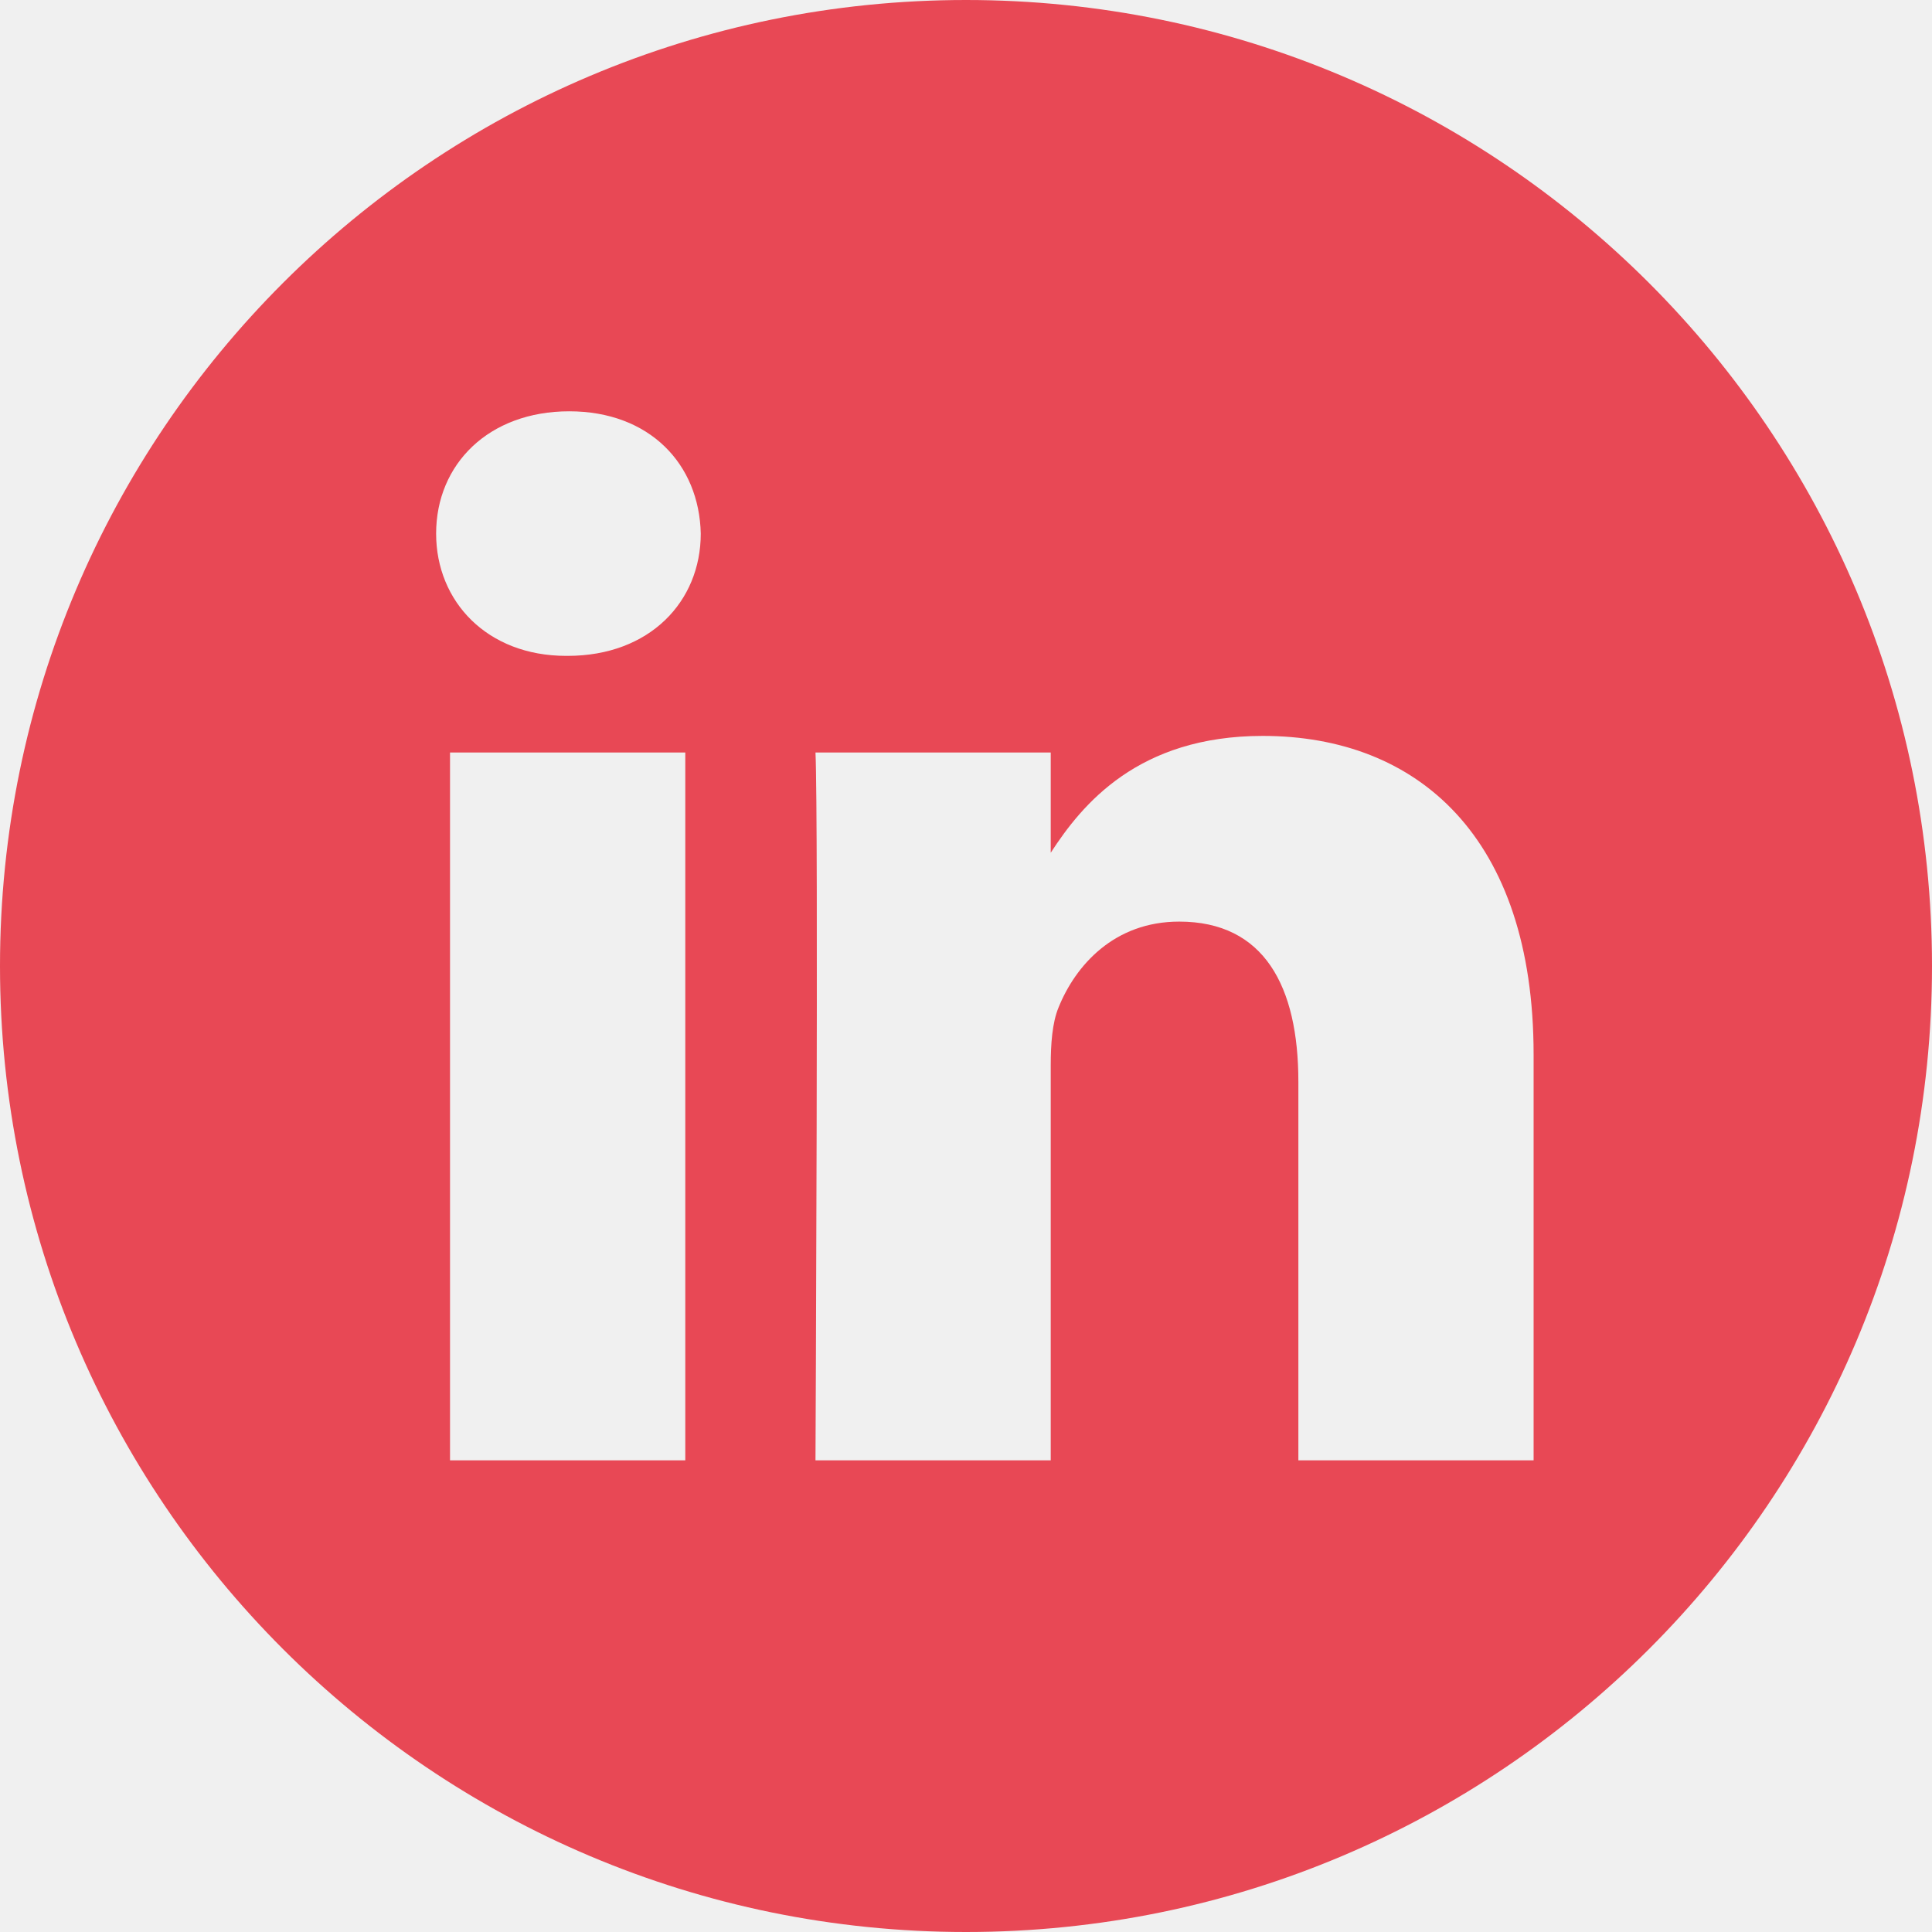
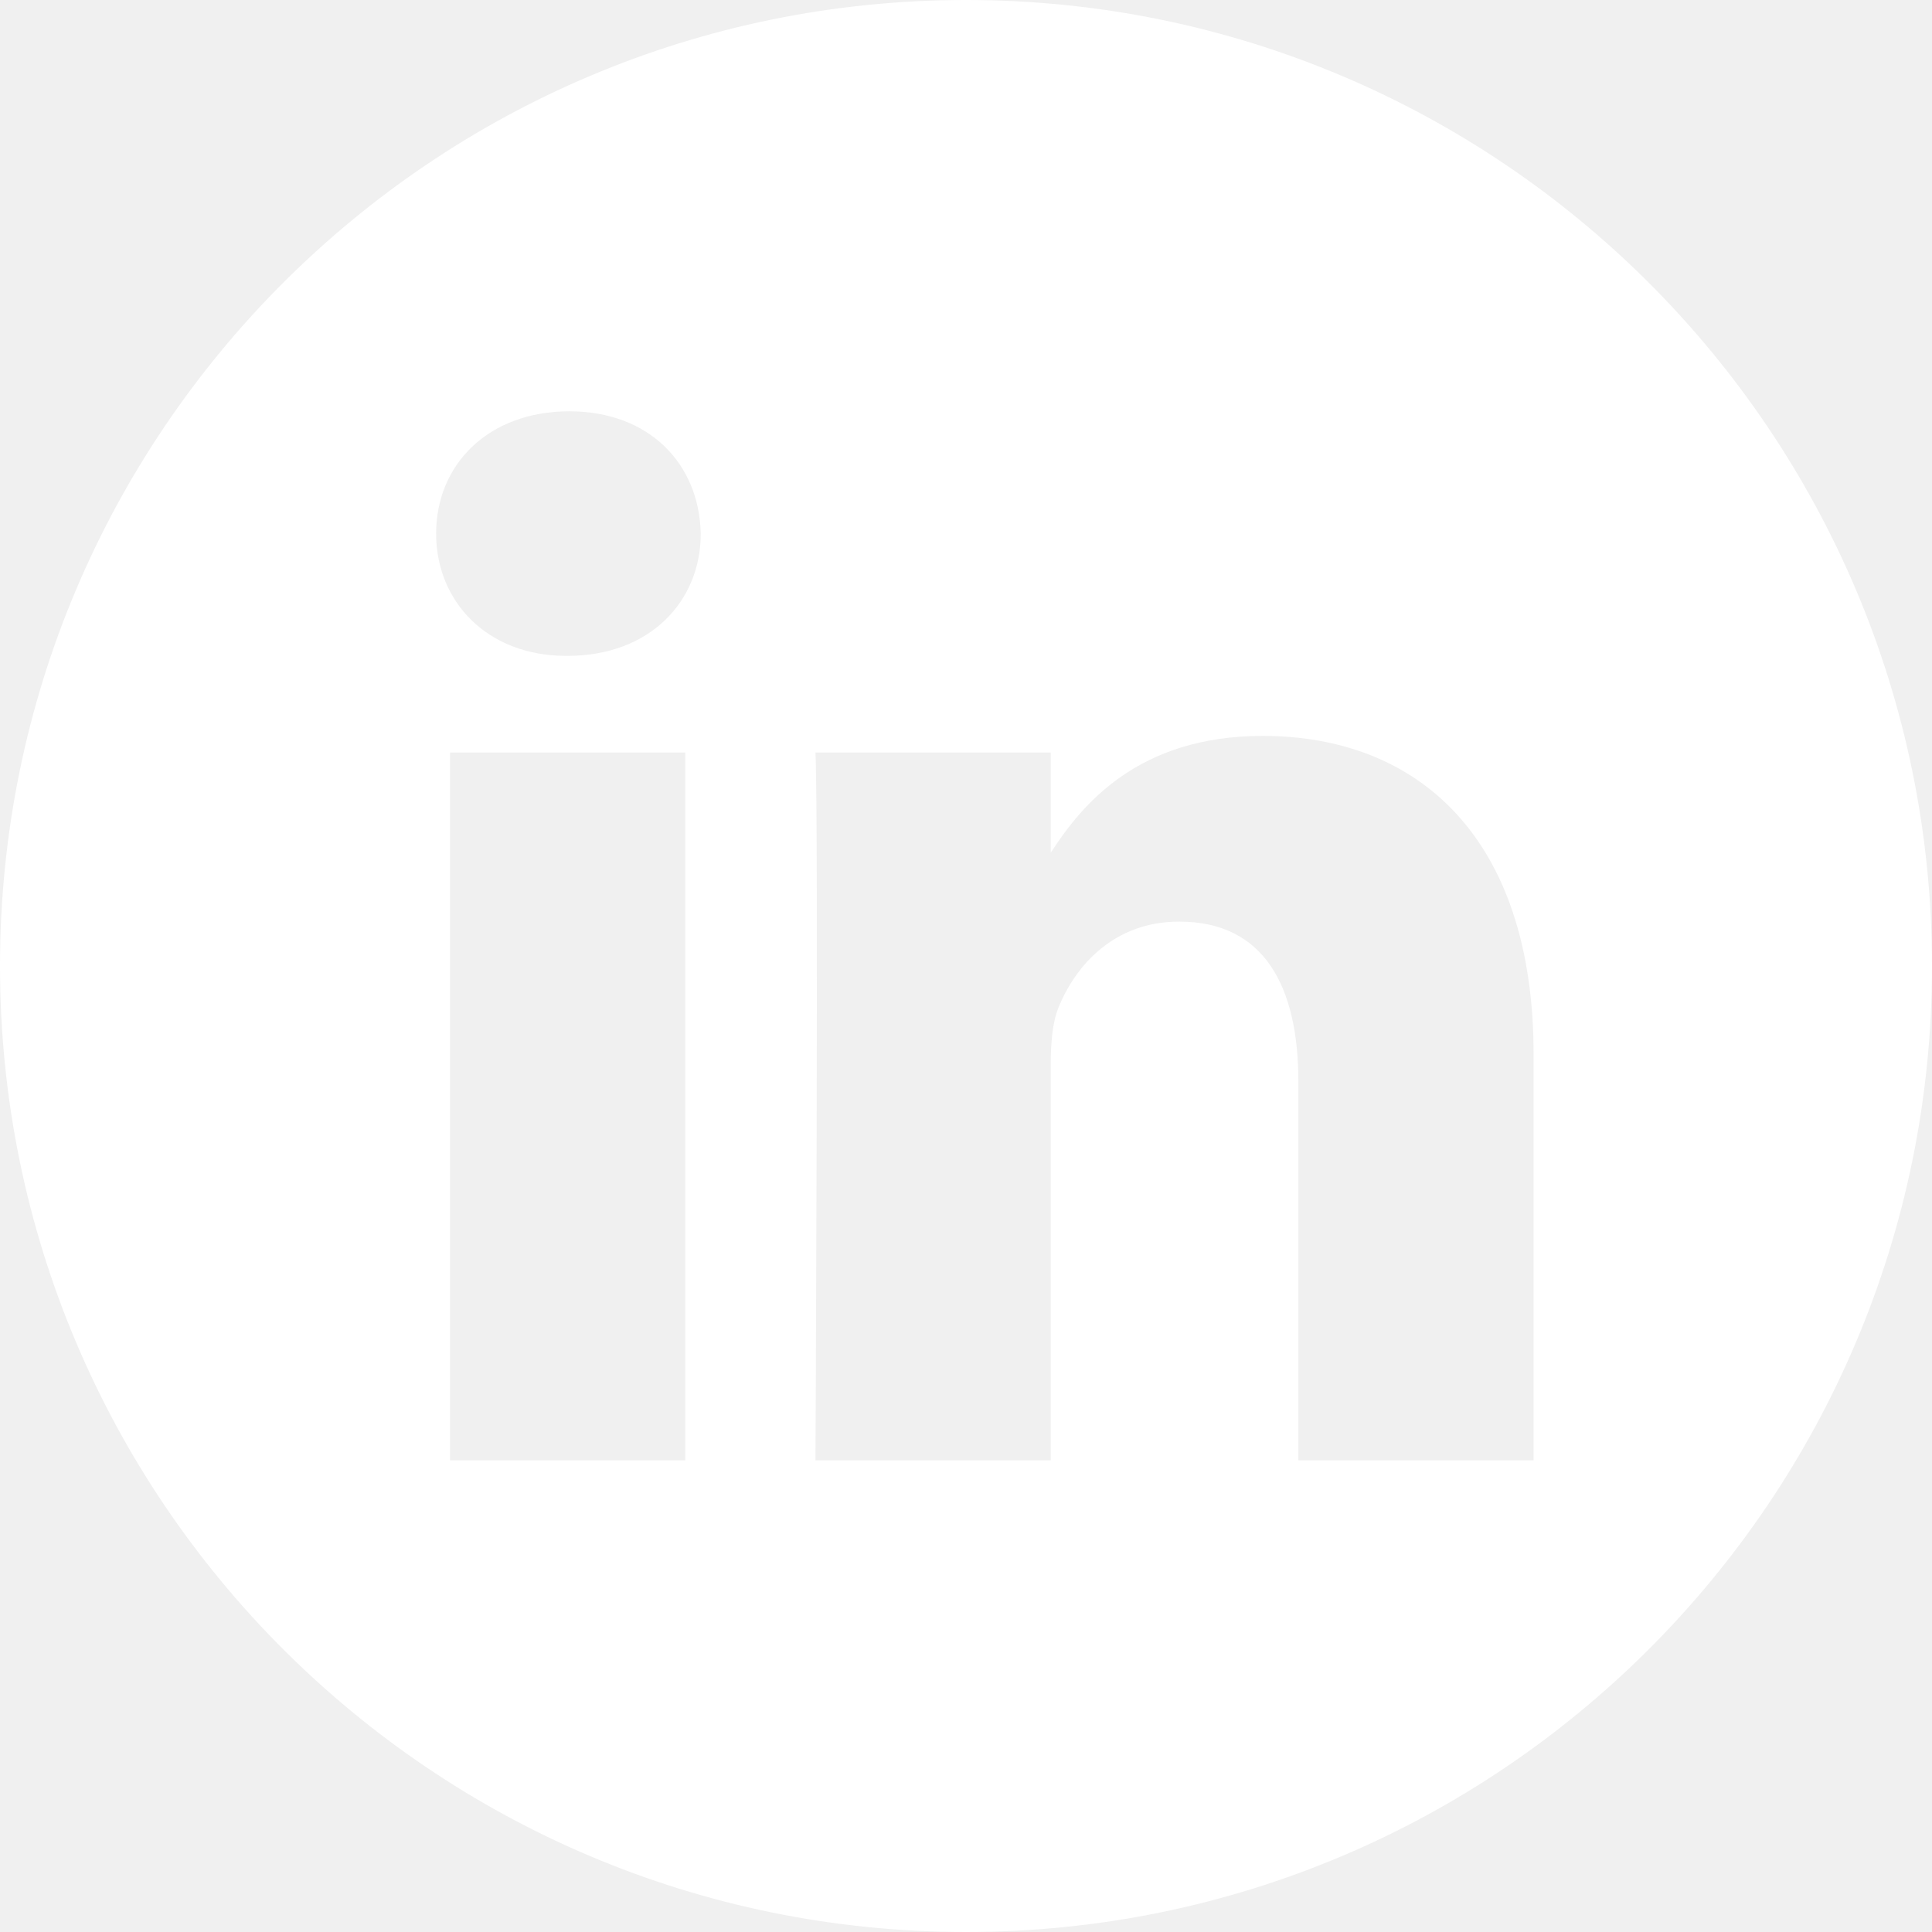
- <svg xmlns="http://www.w3.org/2000/svg" height="512pt" viewBox="0 0 512 512" width="512pt" fill="#E84855">
+ <svg xmlns="http://www.w3.org/2000/svg" height="512pt" viewBox="0 0 512 512" width="512pt" fill="#fff">
  <path d="m256 0c-141.363 0-256 114.637-256 256s114.637 256 256 256 256-114.637 256-256-114.637-256-256-256zm-74.391 387h-62.348v-187.574h62.348zm-31.172-213.188h-.406c-20.922 0-34.453-14.402-34.453-32.402 0-18.406 13.945-32.41 35.273-32.41 21.328 0 34.453 14.004 34.859 32.41 0 18-13.531 32.402-35.273 32.402zm255.984 213.188h-62.34v-100.348c0-25.219-9.027-42.418-31.586-42.418-17.223 0-27.48 11.602-31.988 22.801-1.648 4.008-2.051 9.609-2.051 15.215v104.75h-62.344s.816-169.977 0-187.574h62.344v26.559c8.285-12.781 23.109-30.961 56.188-30.961 41.02 0 71.777 26.809 71.777 84.422zm0 0" />
</svg>
